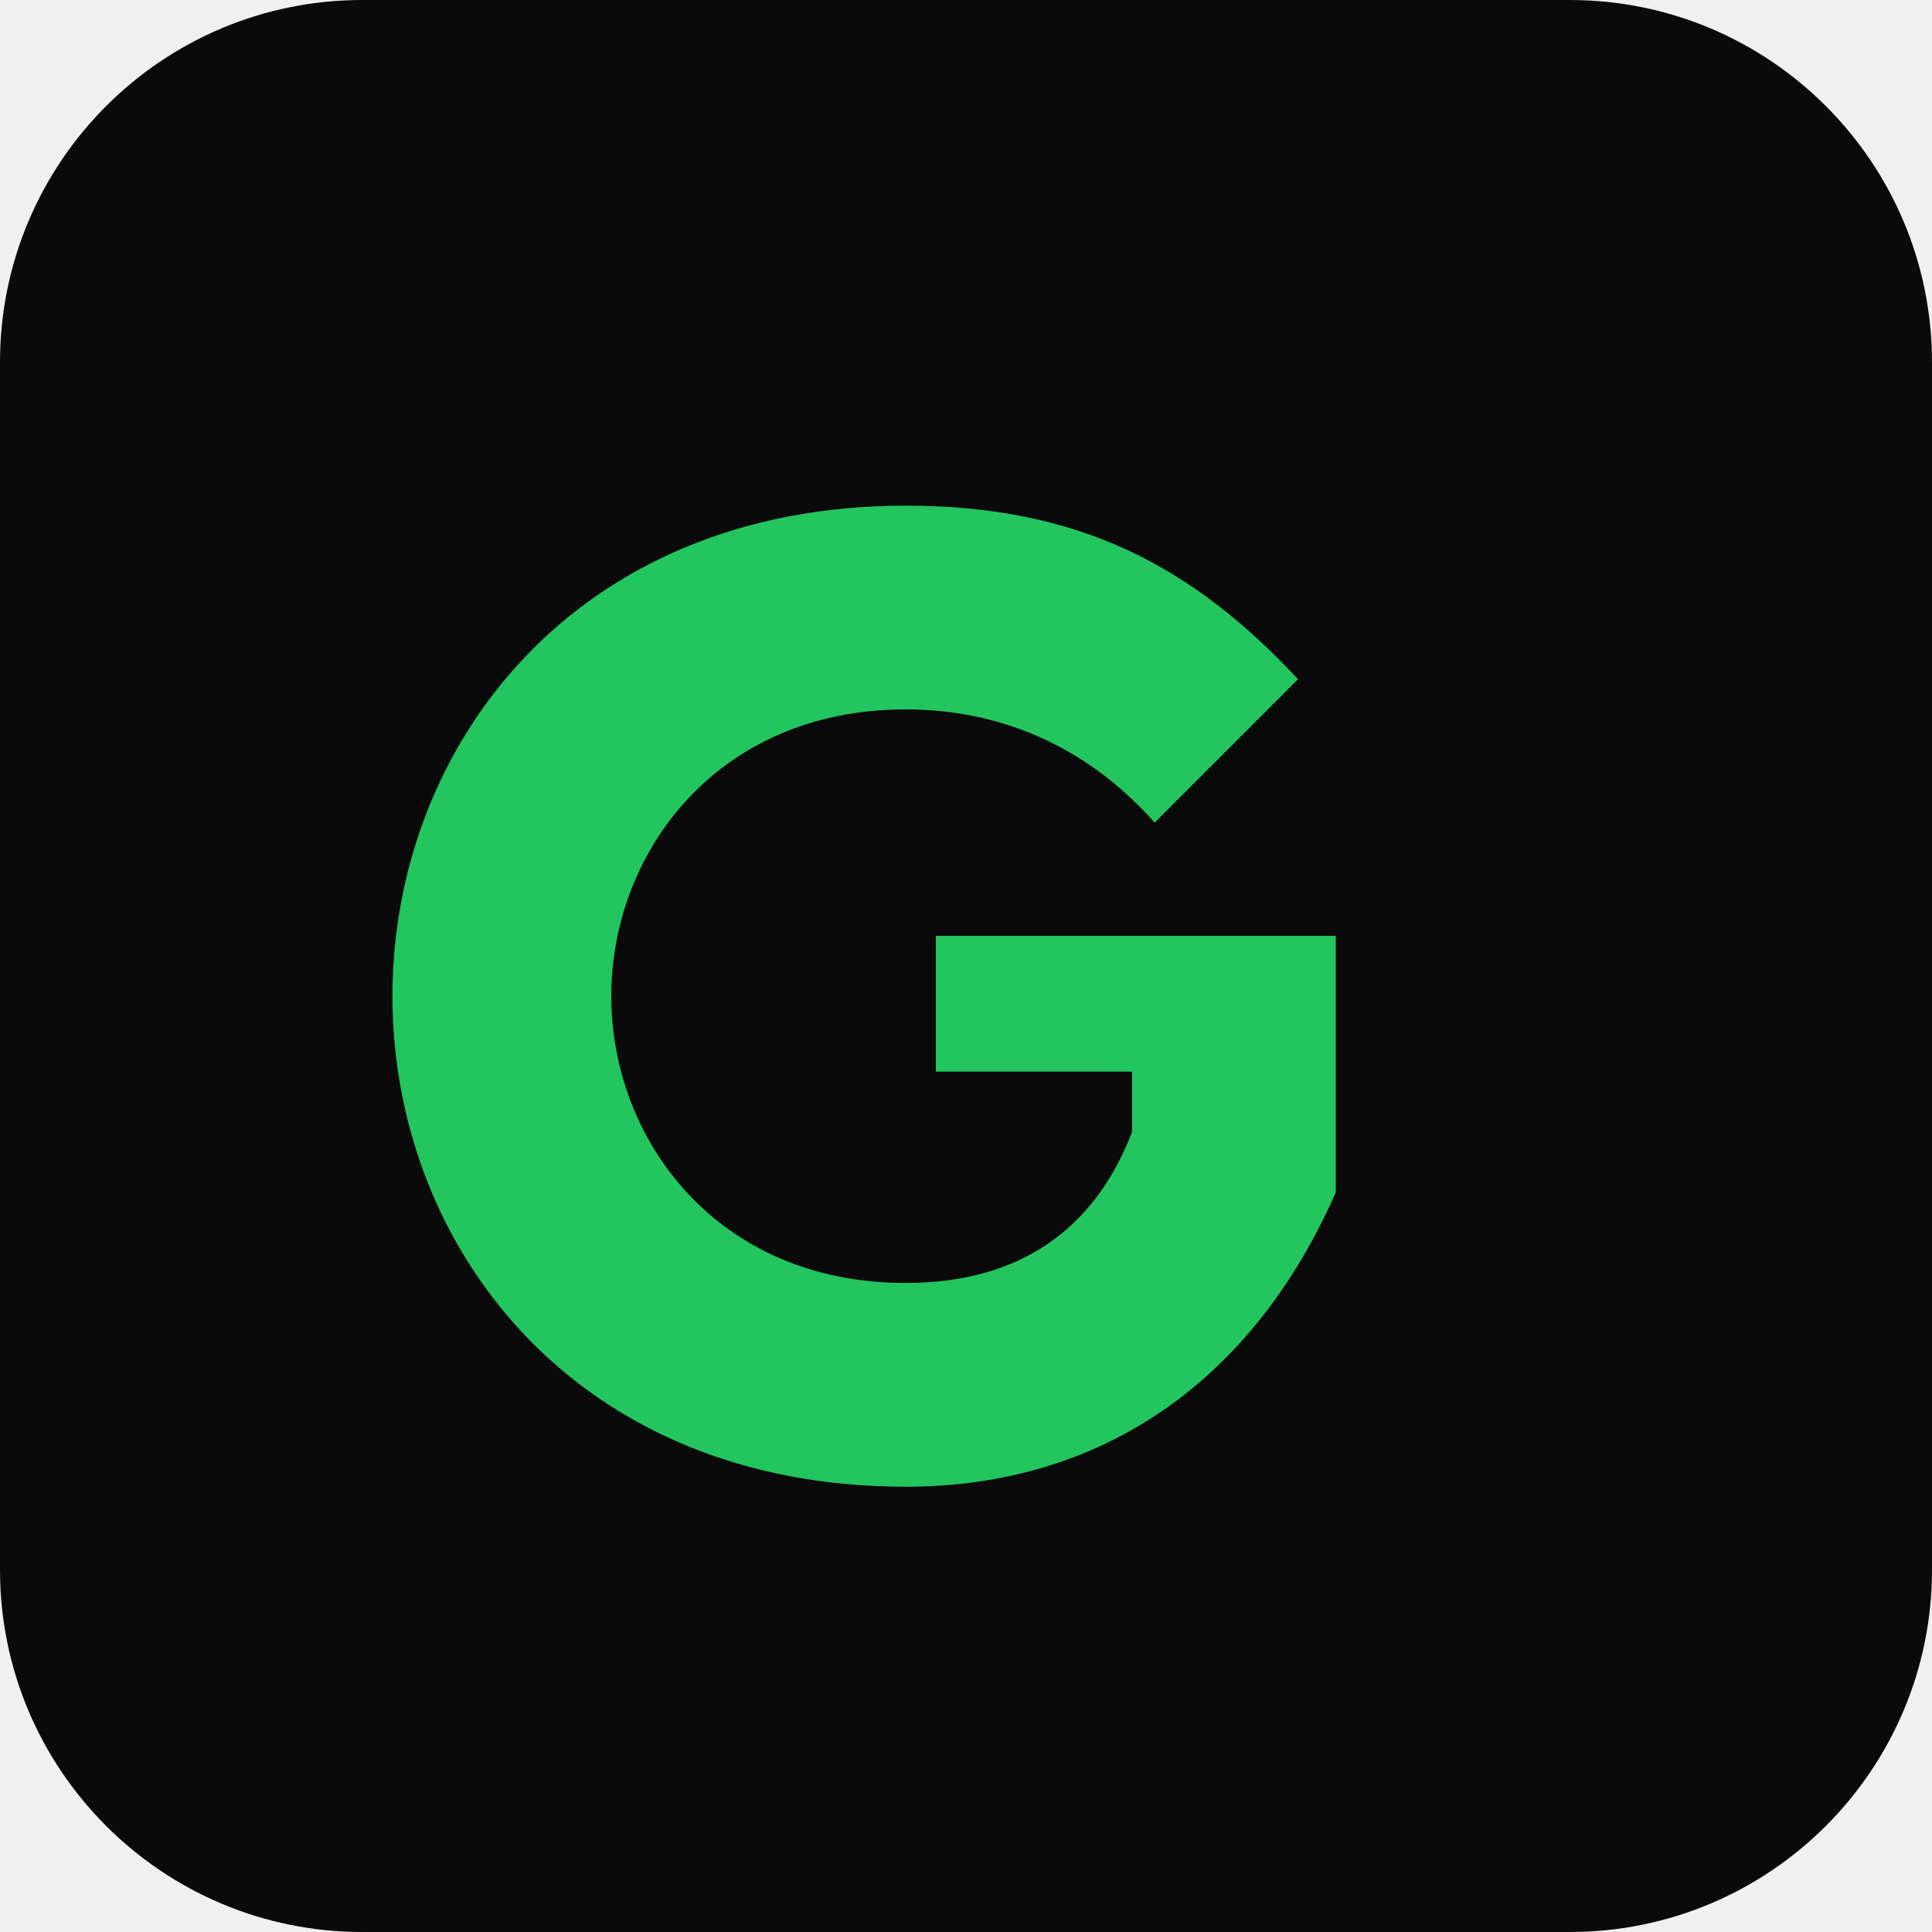
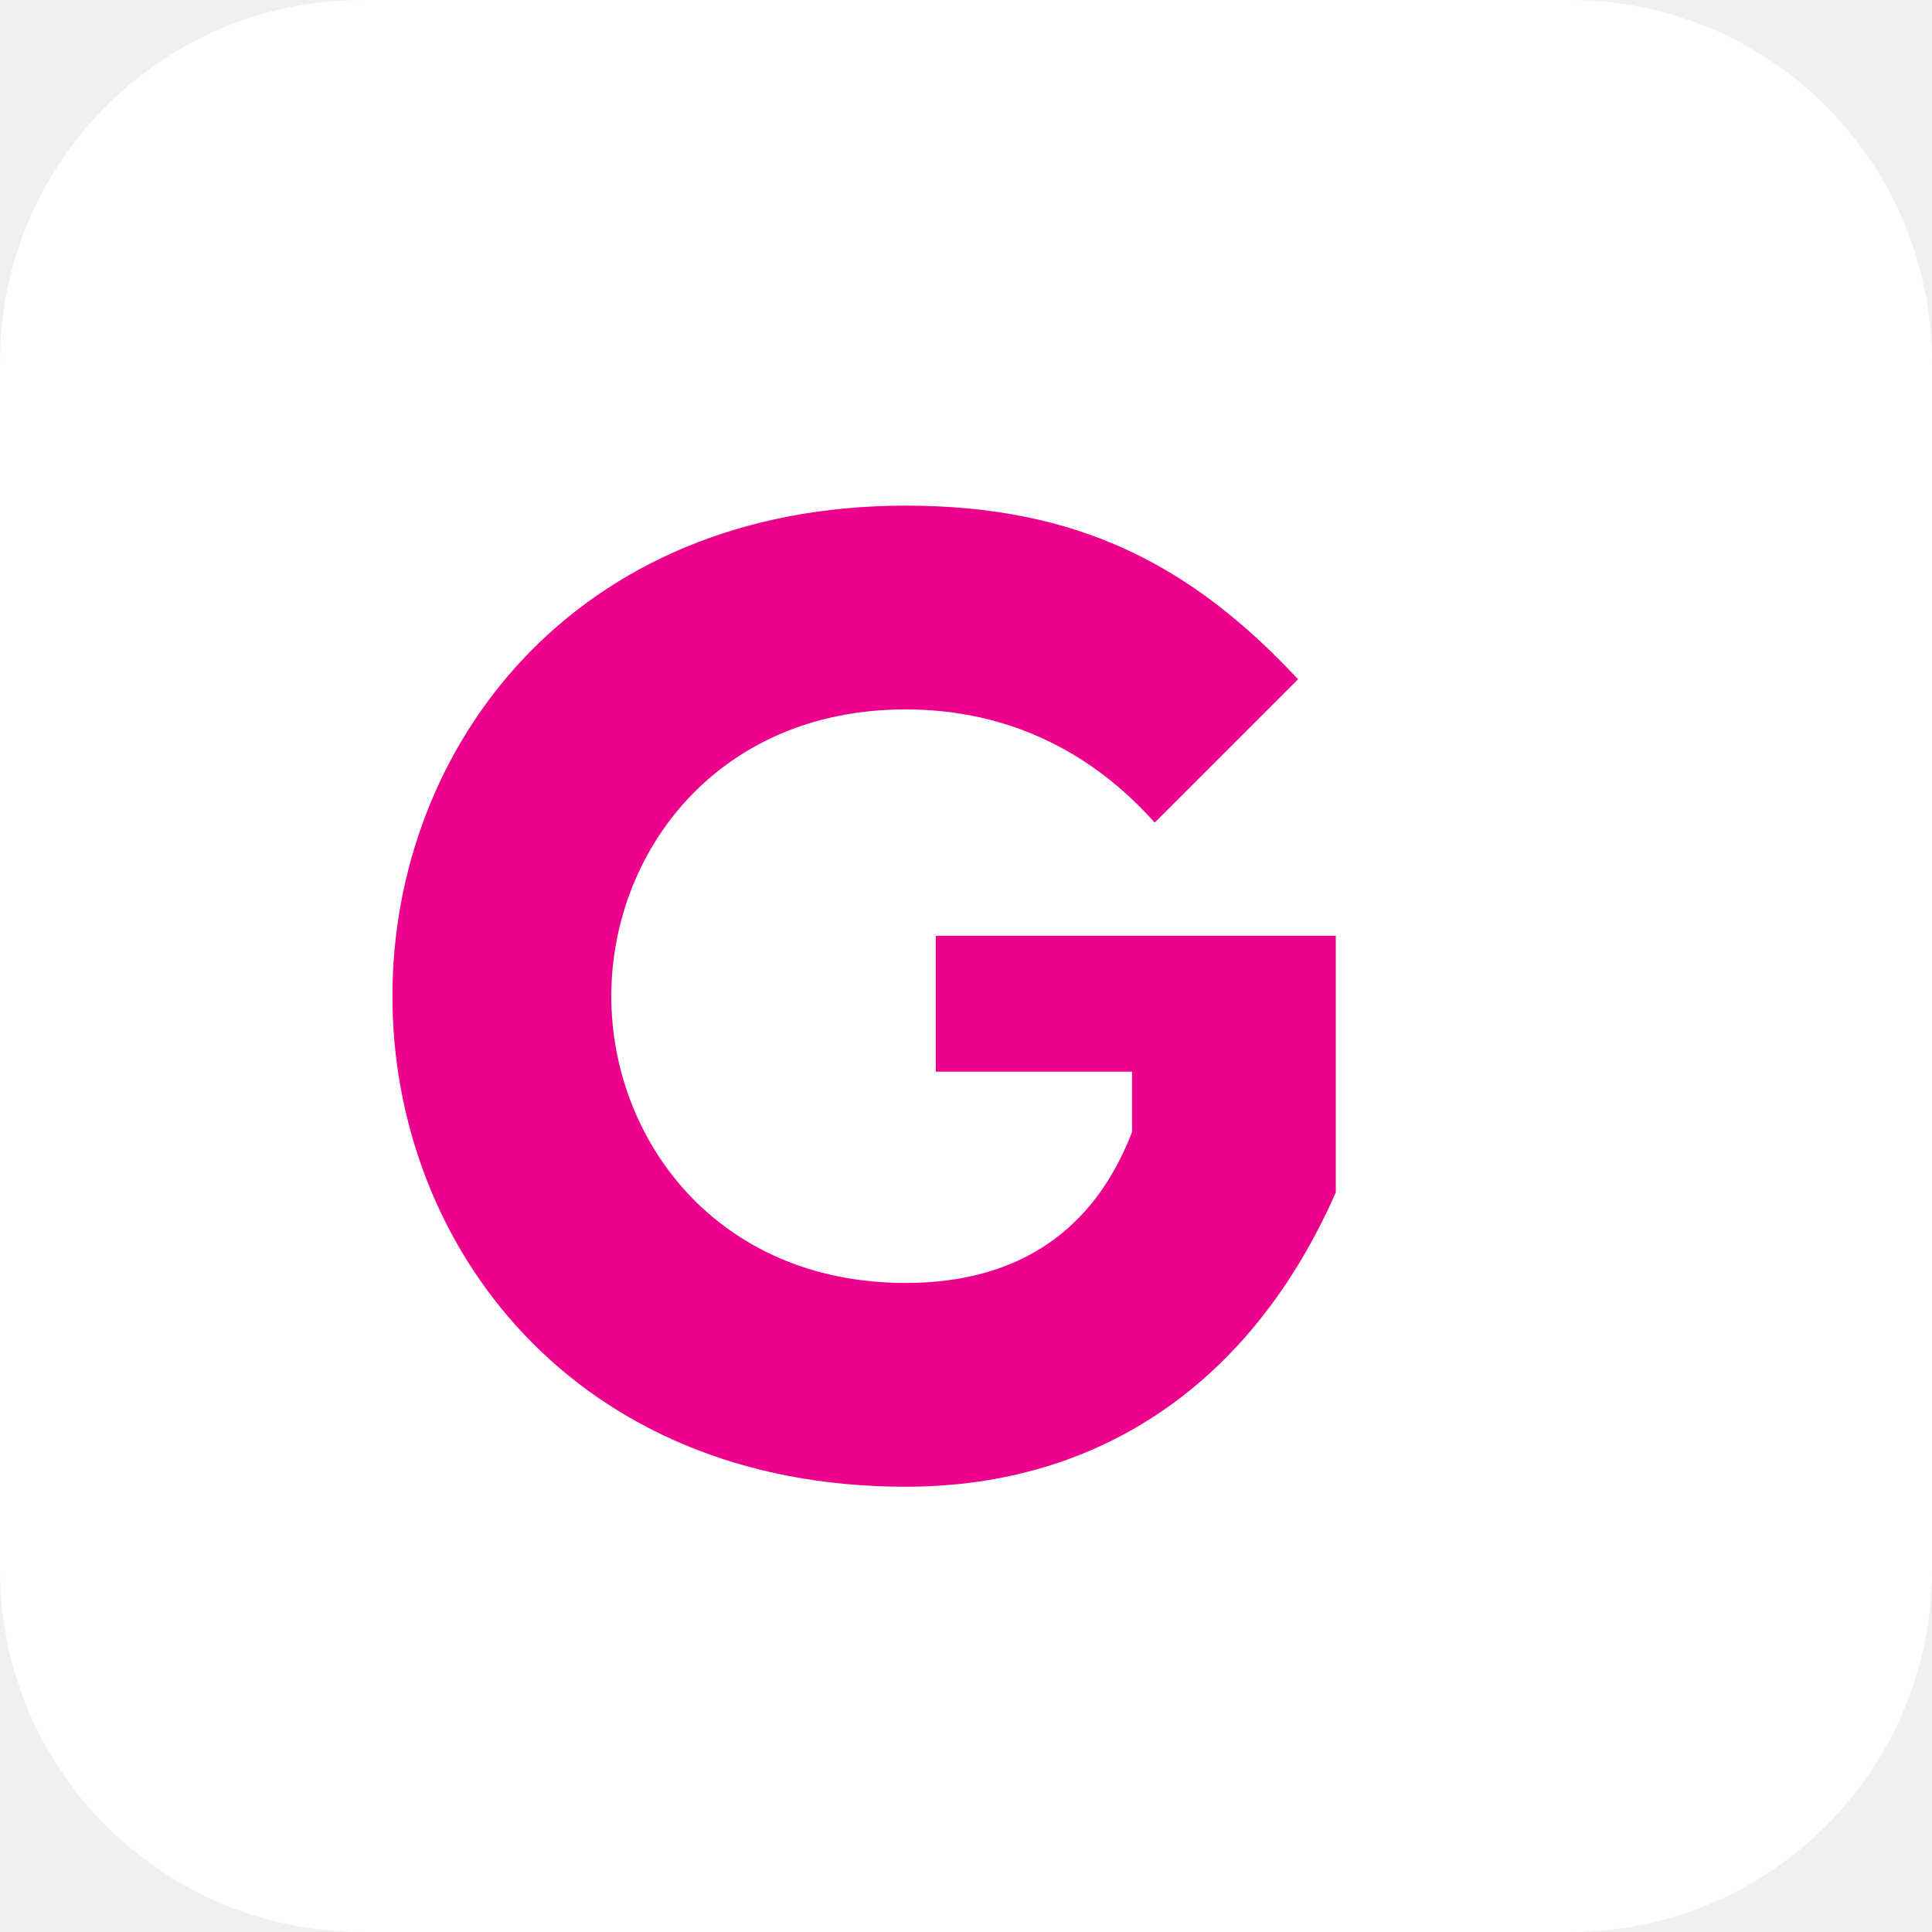
<svg xmlns="http://www.w3.org/2000/svg" viewBox="0 0 512 512">
-   <rect width="512" height="512" rx="96" fill="#0A0A0A" />
+   <defs>
+     <linearGradient id="gonr" x1="88" y1="80" x2="424" y2="432" gradientUnits="userSpaceOnUse">
+       <stop offset="0" stop-color="#EC008C" />
+       <stop offset="0.52" stop-color="#FF2D5E" />
+       <stop offset="1" stop-color="#FF7A1A" />
+     </linearGradient>
+   </defs>
+   <rect width="512" height="512" rx="96" fill="#FFFFFF" />
  <g transform="translate(270,256)">
-     <path d="M74-76L36-38C20-56-2-68-30-68C-80-68-108-30-108 8C-108 46-80 84-30 84C0 84 20 70 30 44L30 28L-22 28L-22-8L84-8L84 60C62 110 22 138-30 138C-118 138-166 74-166 8C-166-58-118-122-30-122C16-122 46-106 74-76Z" fill="#22C55E" />
+     <path d="M74-76L36-38C20-56-2-68-30-68C-80-68-108-30-108 8C-108 46-80 84-30 84C0 84 20 70 30 44L30 28L-22 28L-22-8L84-8L84 60C62 110 22 138-30 138C-118 138-166 74-166 8C-166-58-118-122-30-122C16-122 46-106 74-76Z" fill="url(#gonr)" />
  </g>
</svg>
